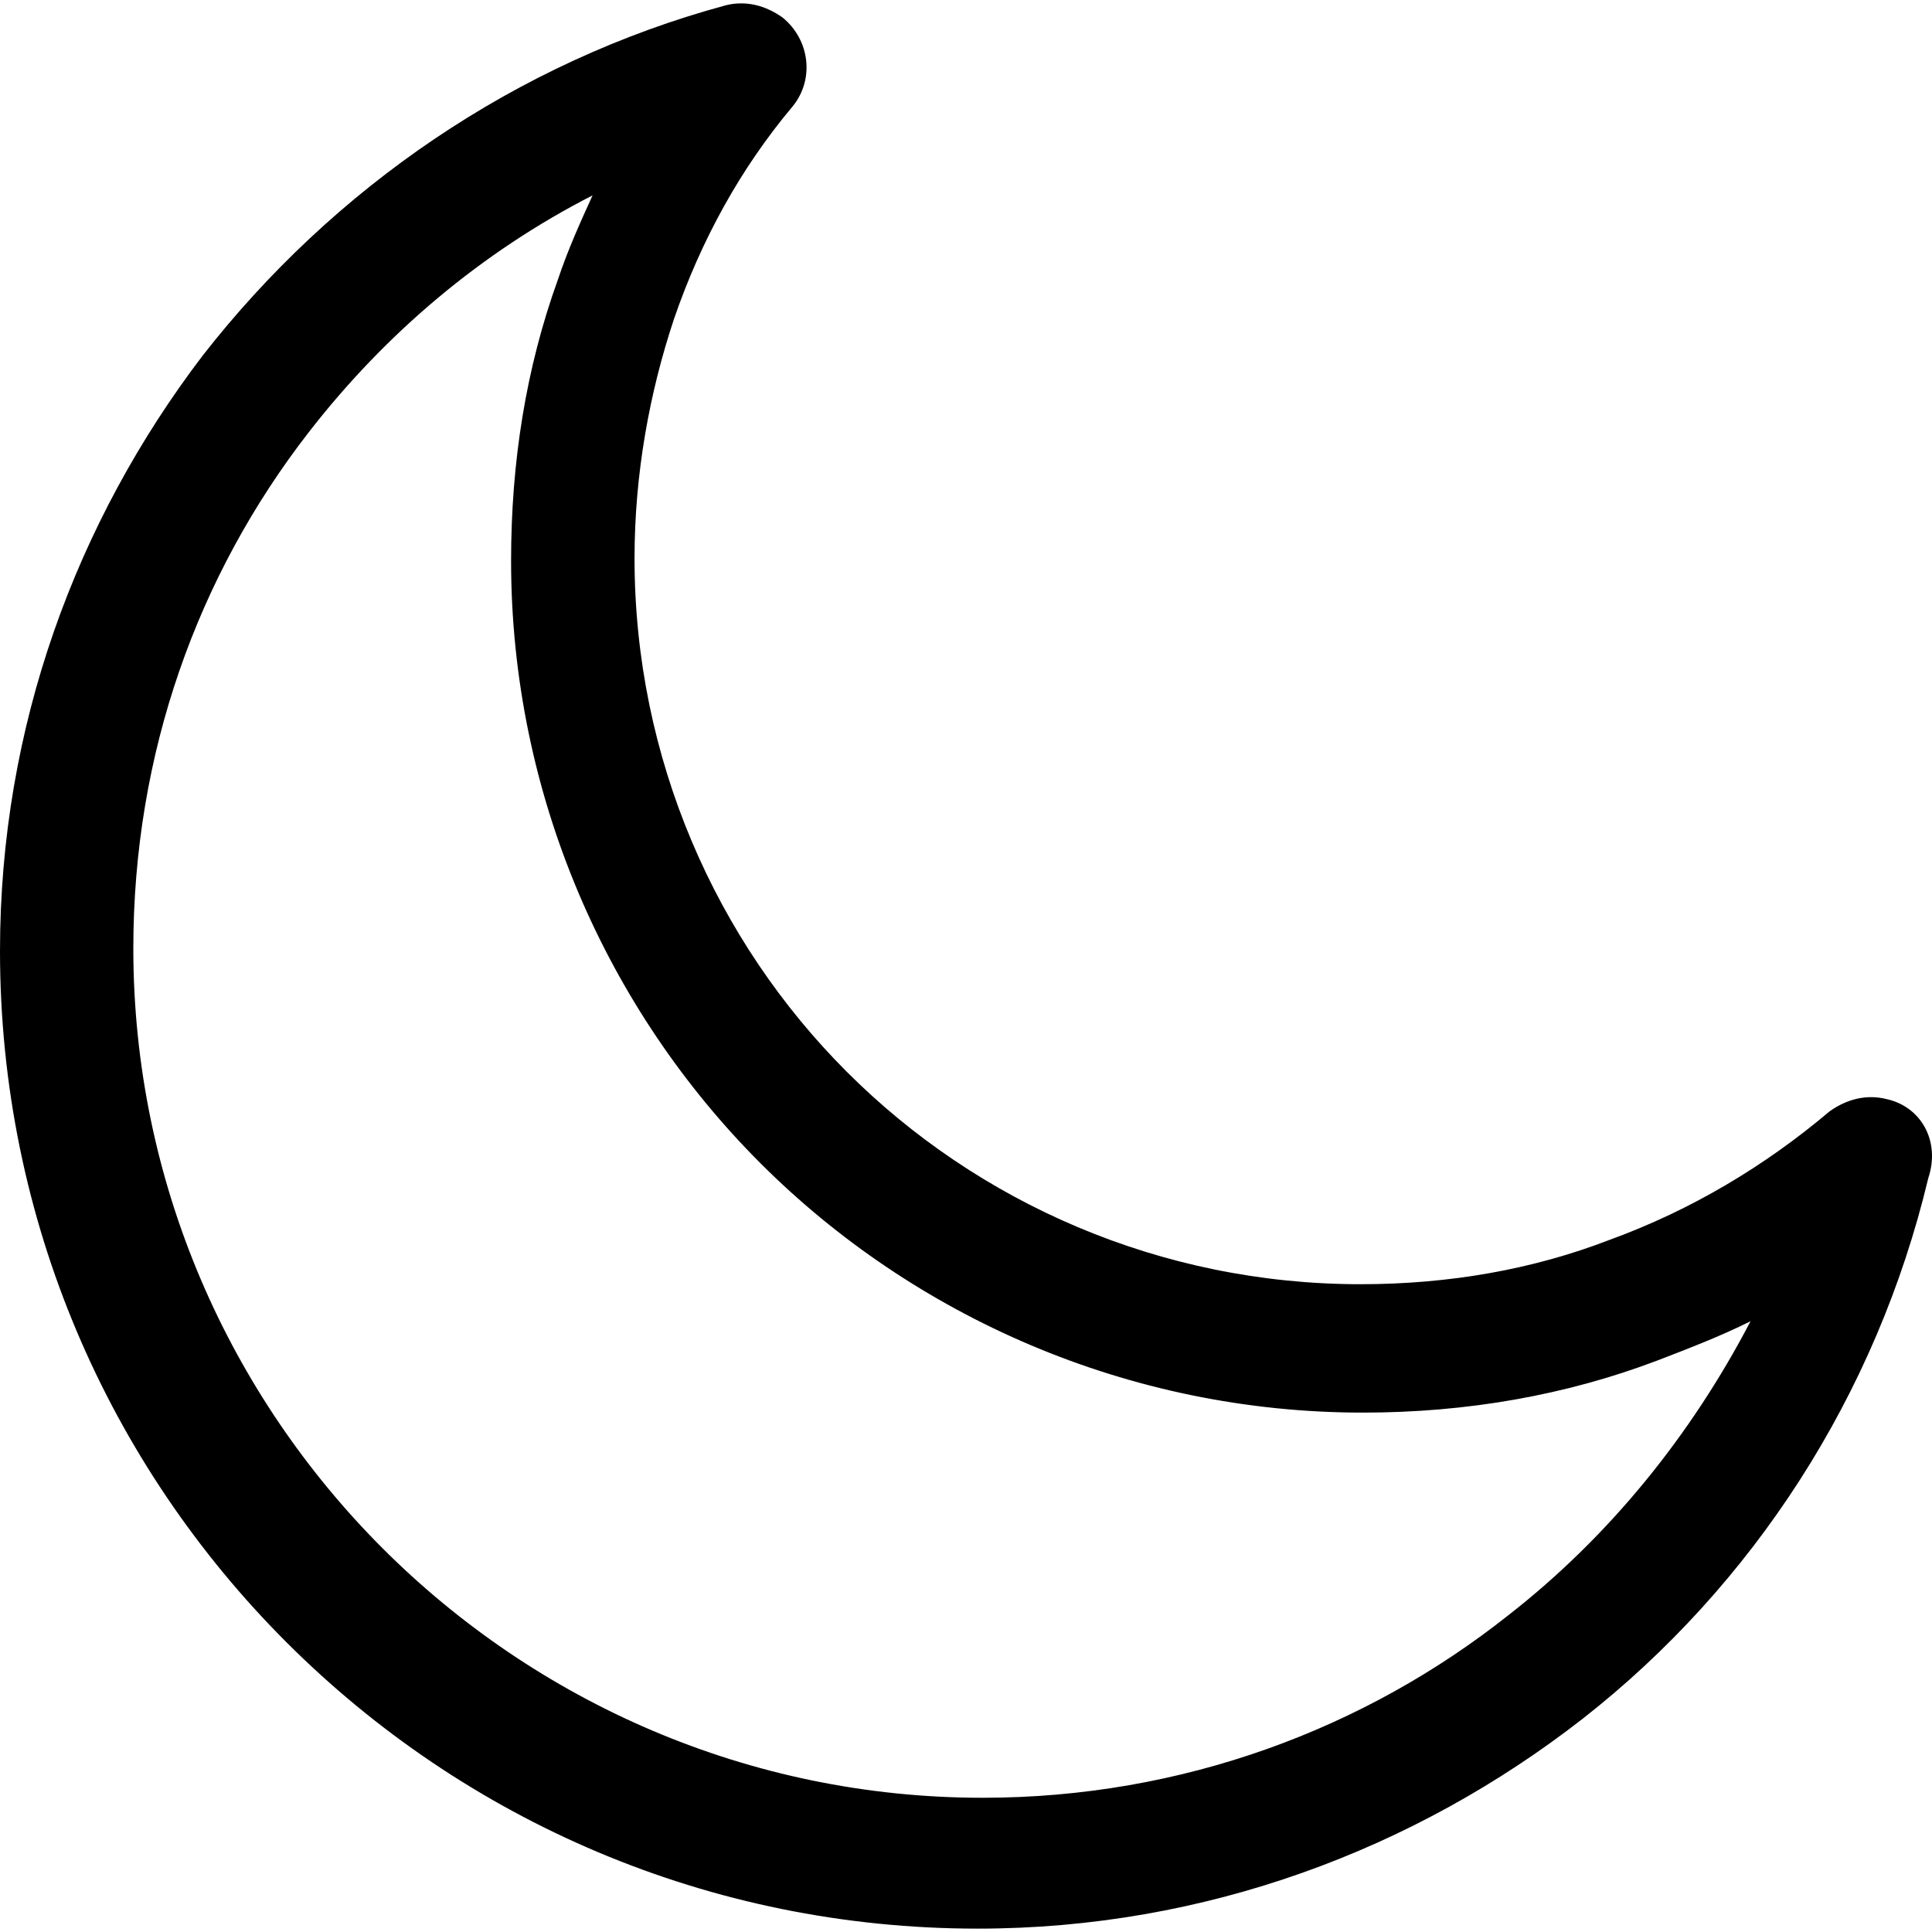
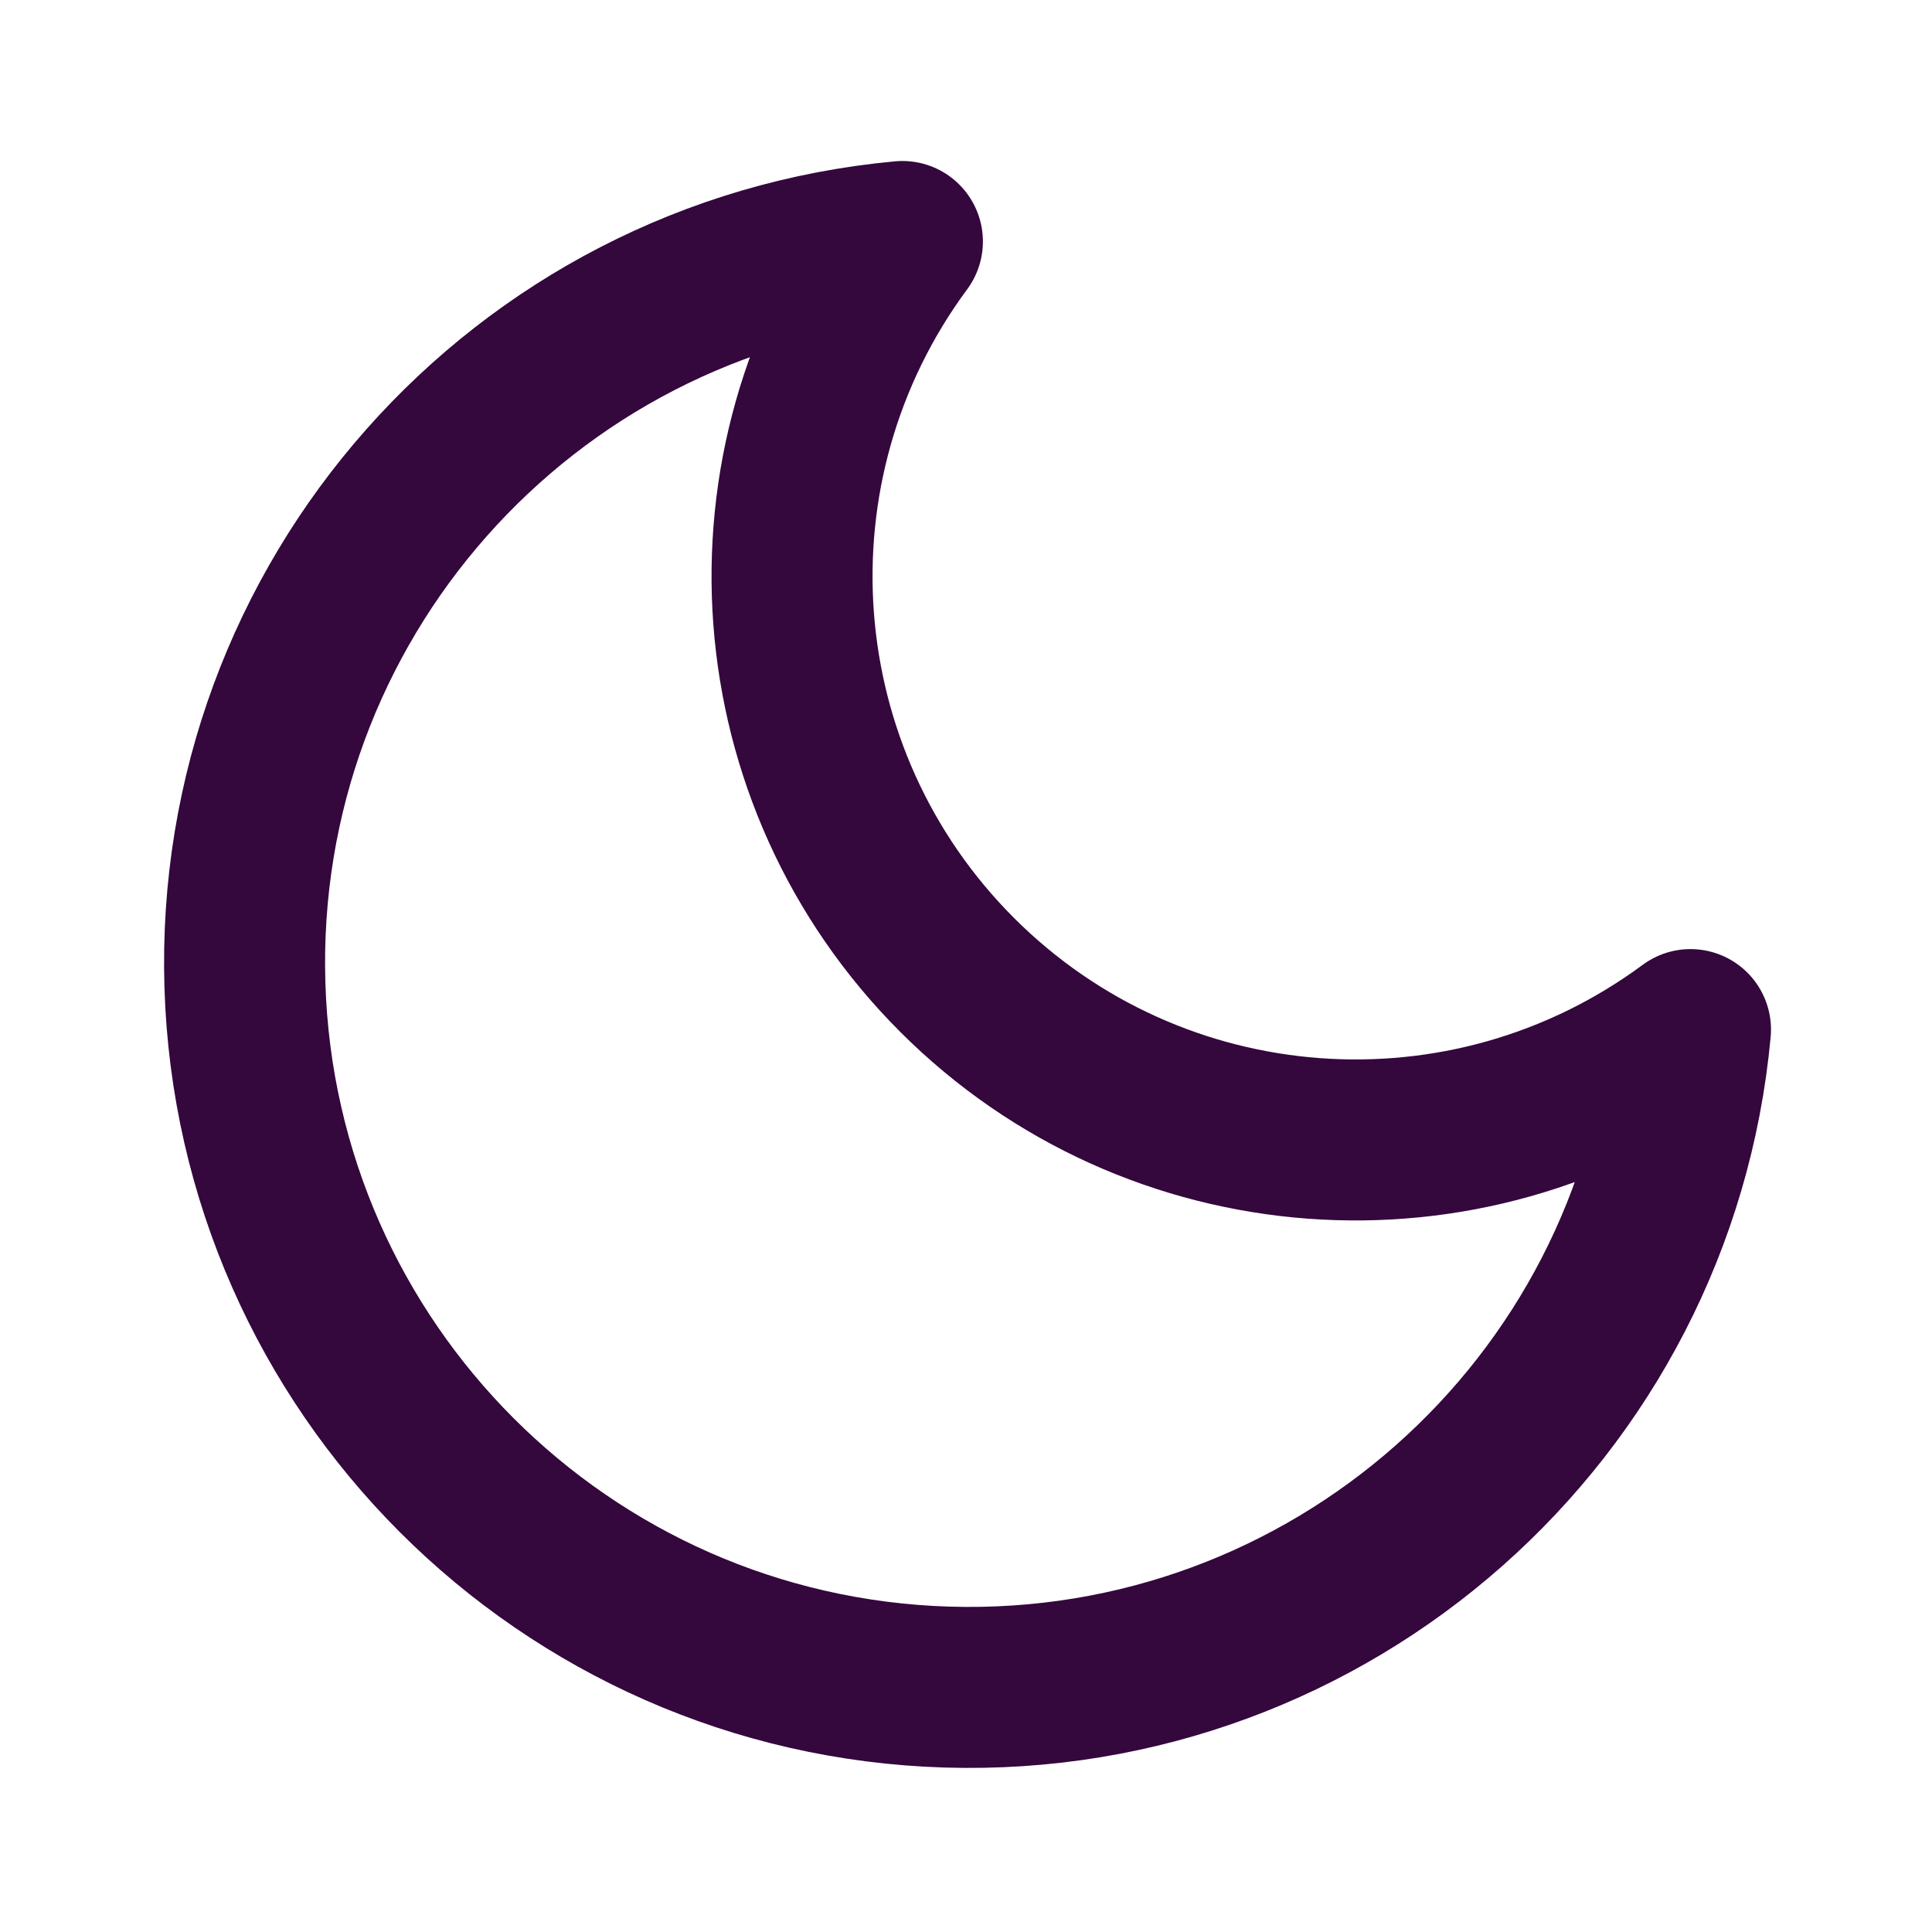
- <svg xmlns="http://www.w3.org/2000/svg" version="1.1" id="Capa_1" x="0px" y="0px" viewBox="0 0 312.999 312.999" style="enable-background:new 0 0 312.999 312.999;" xml:space="preserve">
-   <g>
-     <g>
-       <path d="M305.6,178.053c-3.2-0.8-6.4,0-9.2,2c-10.4,8.8-22.4,16-35.6,20.8c-12.4,4.8-26,7.2-40.4,7.2c-32.4,0-62-13.2-83.2-34.4    c-21.2-21.2-34.4-50.8-34.4-83.2c0-13.6,2.4-26.8,6.4-38.8c4.4-12.8,10.8-24.4,19.2-34.4c3.6-4.4,2.8-10.8-1.6-14.4    c-2.8-2-6-2.8-9.2-2c-34,9.2-63.6,29.6-84.8,56.8c-20.4,26.8-32.8,60-32.8,96.4c0,43.6,17.6,83.2,46.4,112s68.4,46.4,112,46.4    c36.8,0,70.8-12.8,98-34c27.6-21.6,47.6-52.4,56-87.6C314.4,184.853,311.2,179.253,305.6,178.053z M244.4,261.653    c-23.2,18.4-52.8,29.6-85.2,29.6c-38,0-72.4-15.6-97.2-40.4c-24.8-24.8-40.4-59.2-40.4-97.2c0-31.6,10.4-60.4,28.4-83.6    c12.4-16,28-29.2,46-38.4c-2,4.4-4,8.8-5.6,13.6c-5.2,14.4-7.6,29.6-7.6,45.6c0,38,15.6,72.8,40.4,97.6s59.6,40.4,97.6,40.4    c16.8,0,32.8-2.8,47.6-8.4c5.2-2,10.4-4,15.2-6.4C274,232.453,260.8,248.853,244.4,261.653z" />
-     </g>
-   </g>
-   <g>
- </g>
-   <g>
- </g>
-   <g>
- </g>
-   <g>
- </g>
-   <g>
- </g>
-   <g>
- </g>
-   <g>
- </g>
-   <g>
- </g>
-   <g>
- </g>
-   <g>
- </g>
-   <g>
- </g>
-   <g>
- </g>
-   <g>
- </g>
-   <g>
- </g>
-   <g>
- </g>
+ <svg xmlns="http://www.w3.org/2000/svg" width="31" height="31" viewBox="0 0 24 24" fill="none" stroke="#34073D" stroke-width="2" stroke-linecap="round" stroke-linejoin="round" class="feather feather-moon">
+   <path d="M21 12.79A9 9 0 1 1 11.21 3 7 7 0 0 0 21 12.79z" />
</svg>
